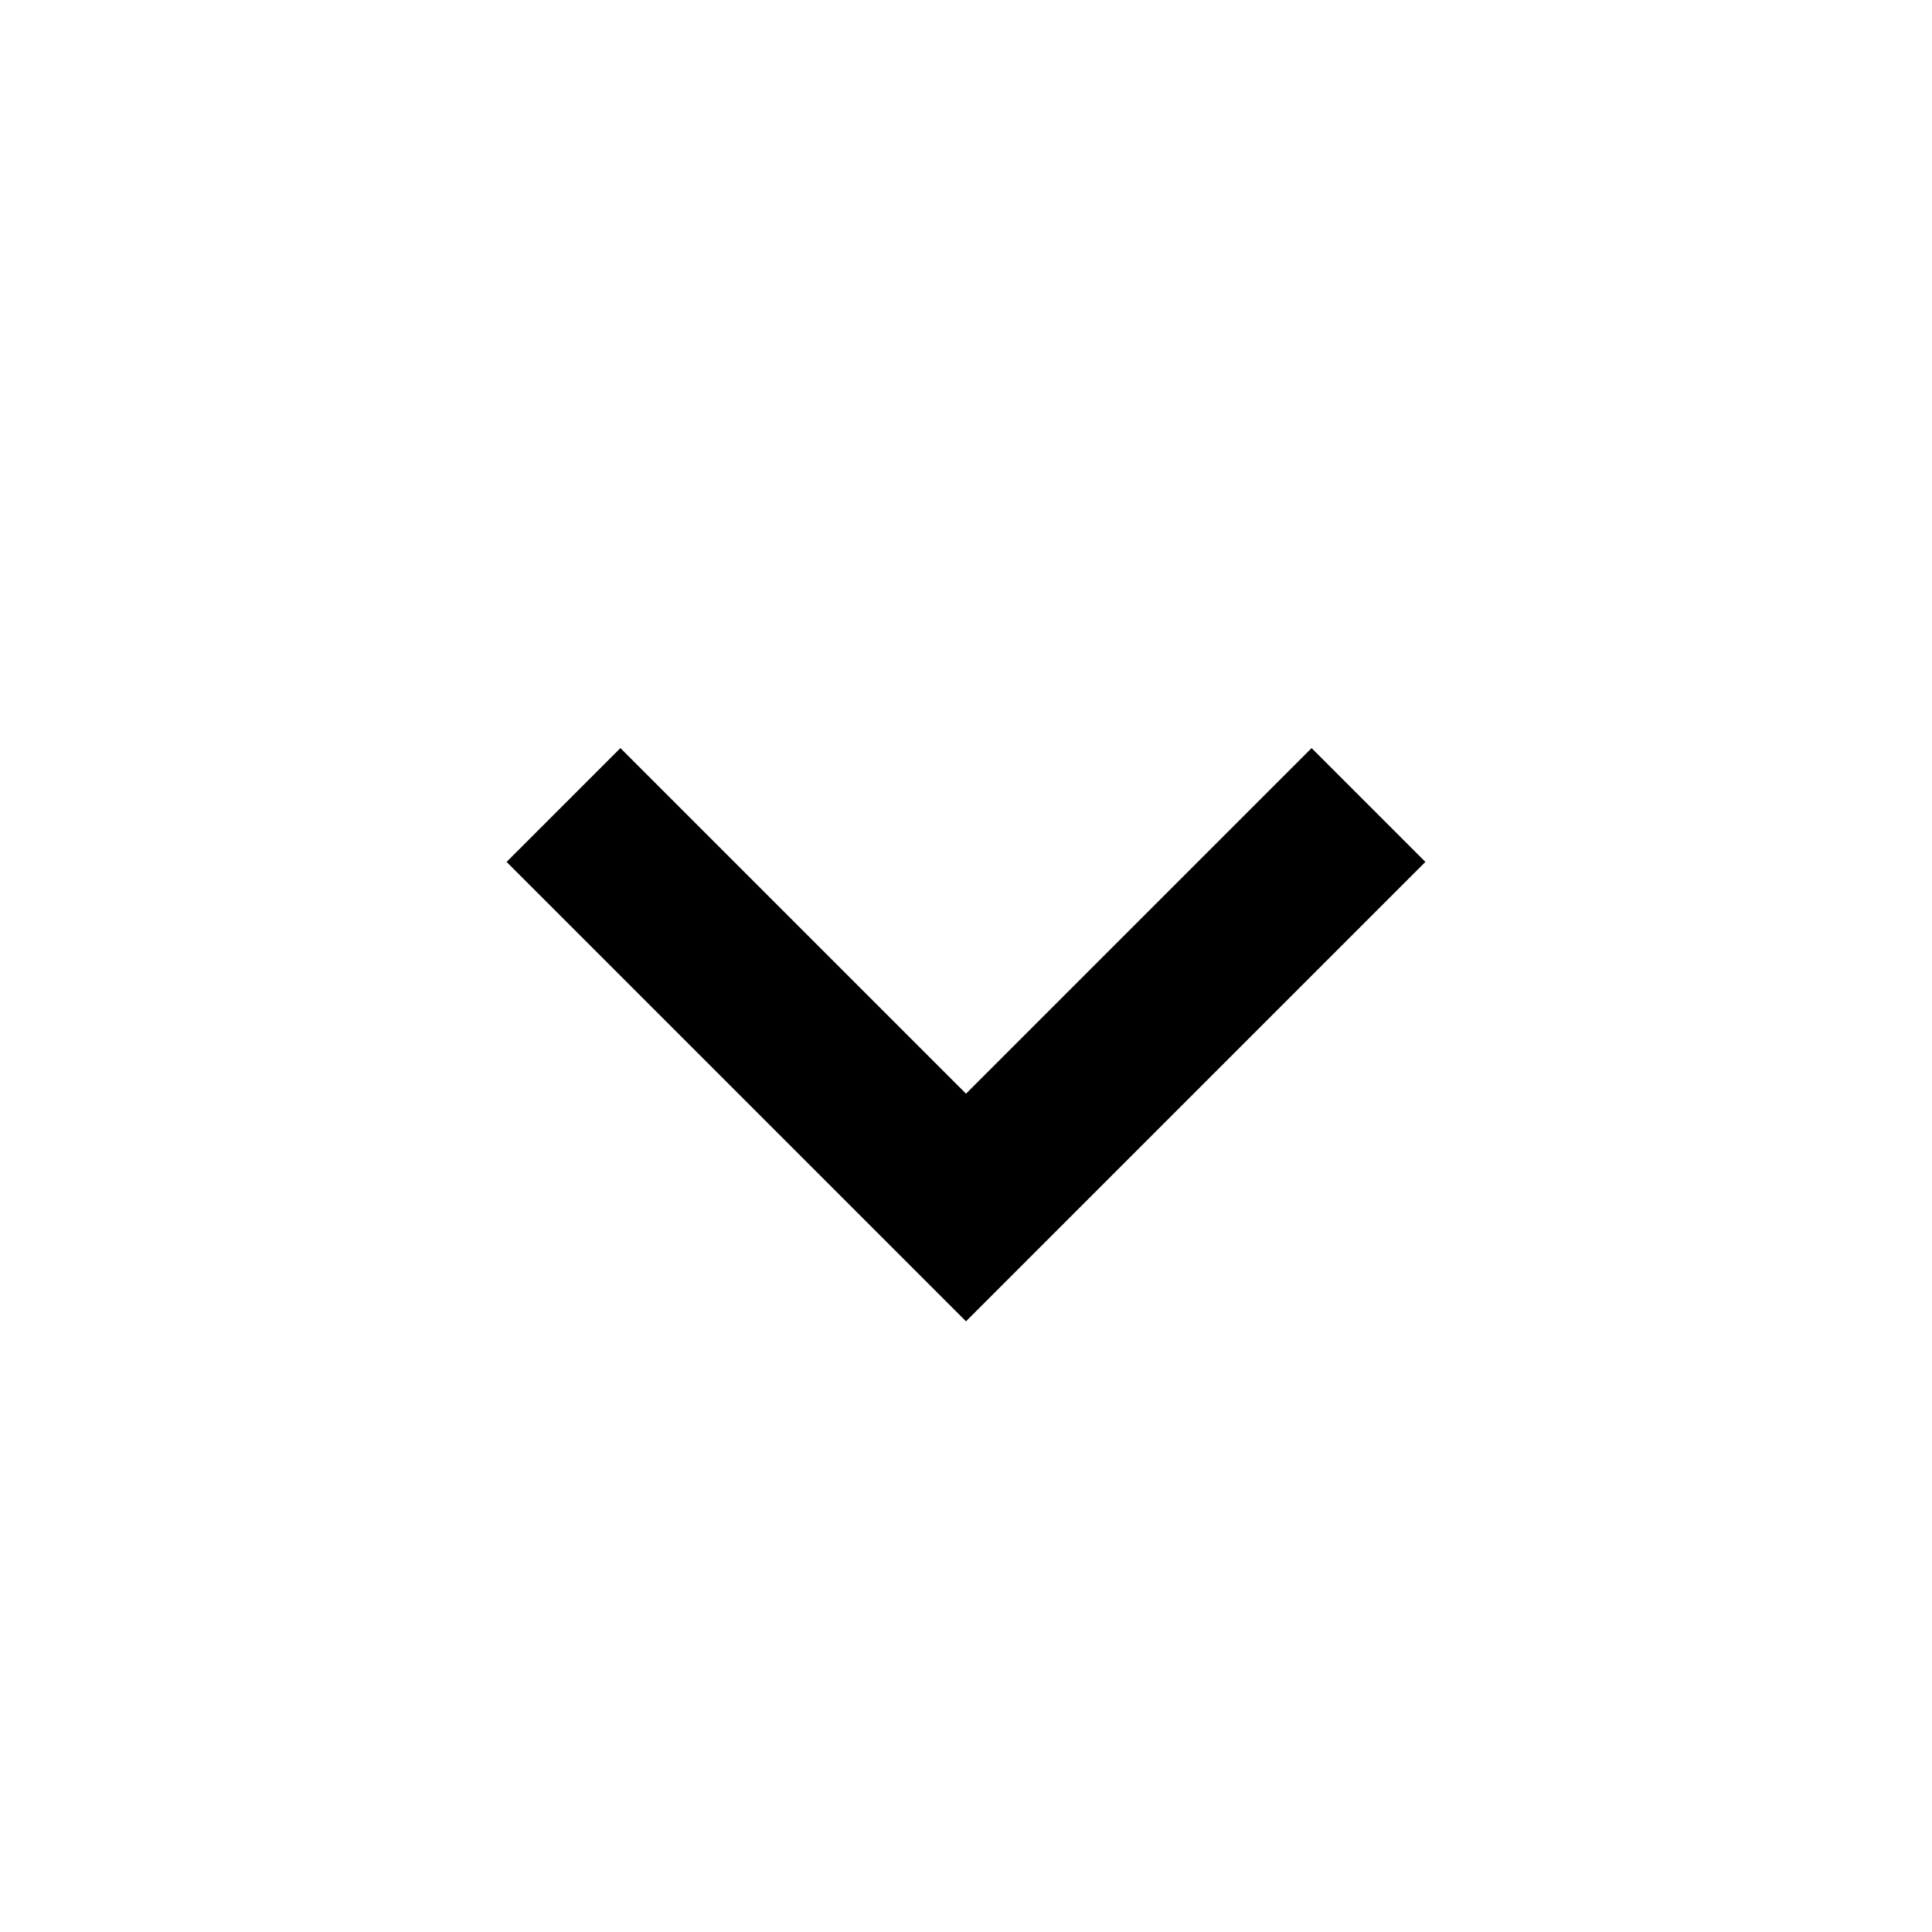
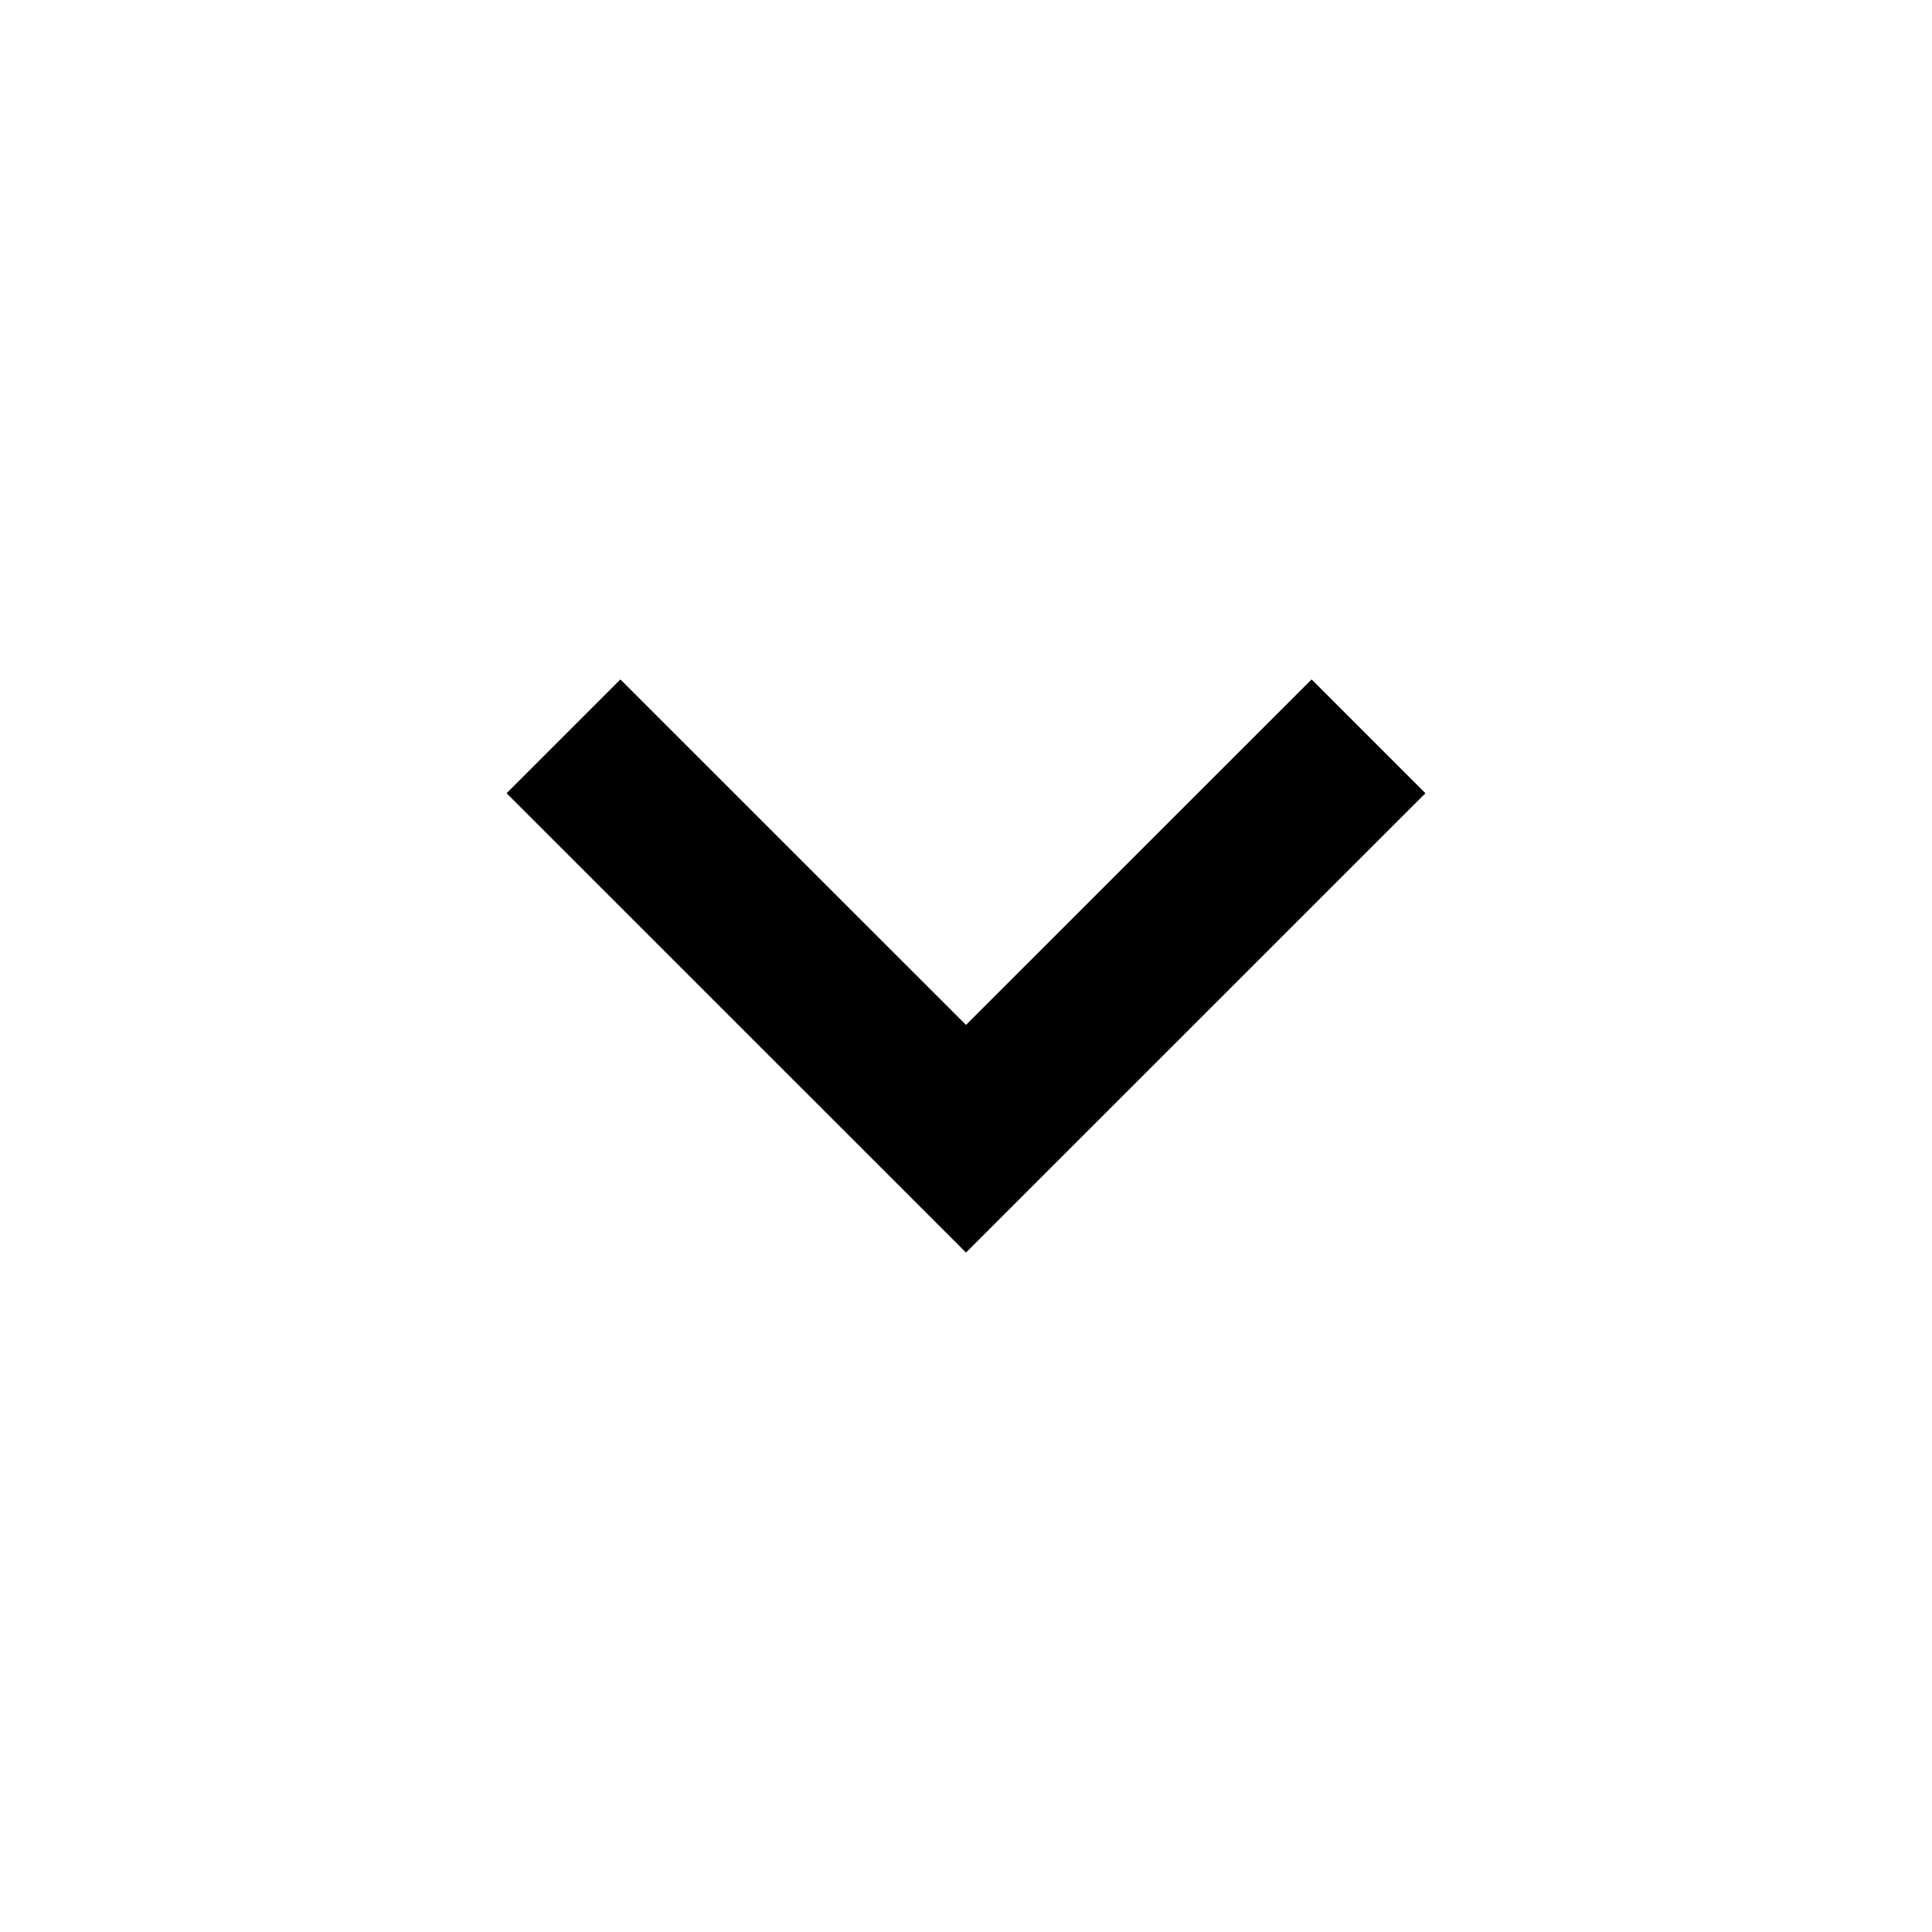
<svg xmlns="http://www.w3.org/2000/svg" width="24" height="24" viewBox="0 0 24 24" fill="none">
-   <path d="M16.293 9.293L12 13.586L7.707 9.293L6.293 10.707L12 16.414L17.707 10.707L16.293 9.293Z" fill="black" />
+   <path d="M16.293 8.44L12 12.732L7.707 8.44L6.293 9.854L12 15.56L17.707 9.854L16.293 8.44Z" fill="black" />
</svg>
